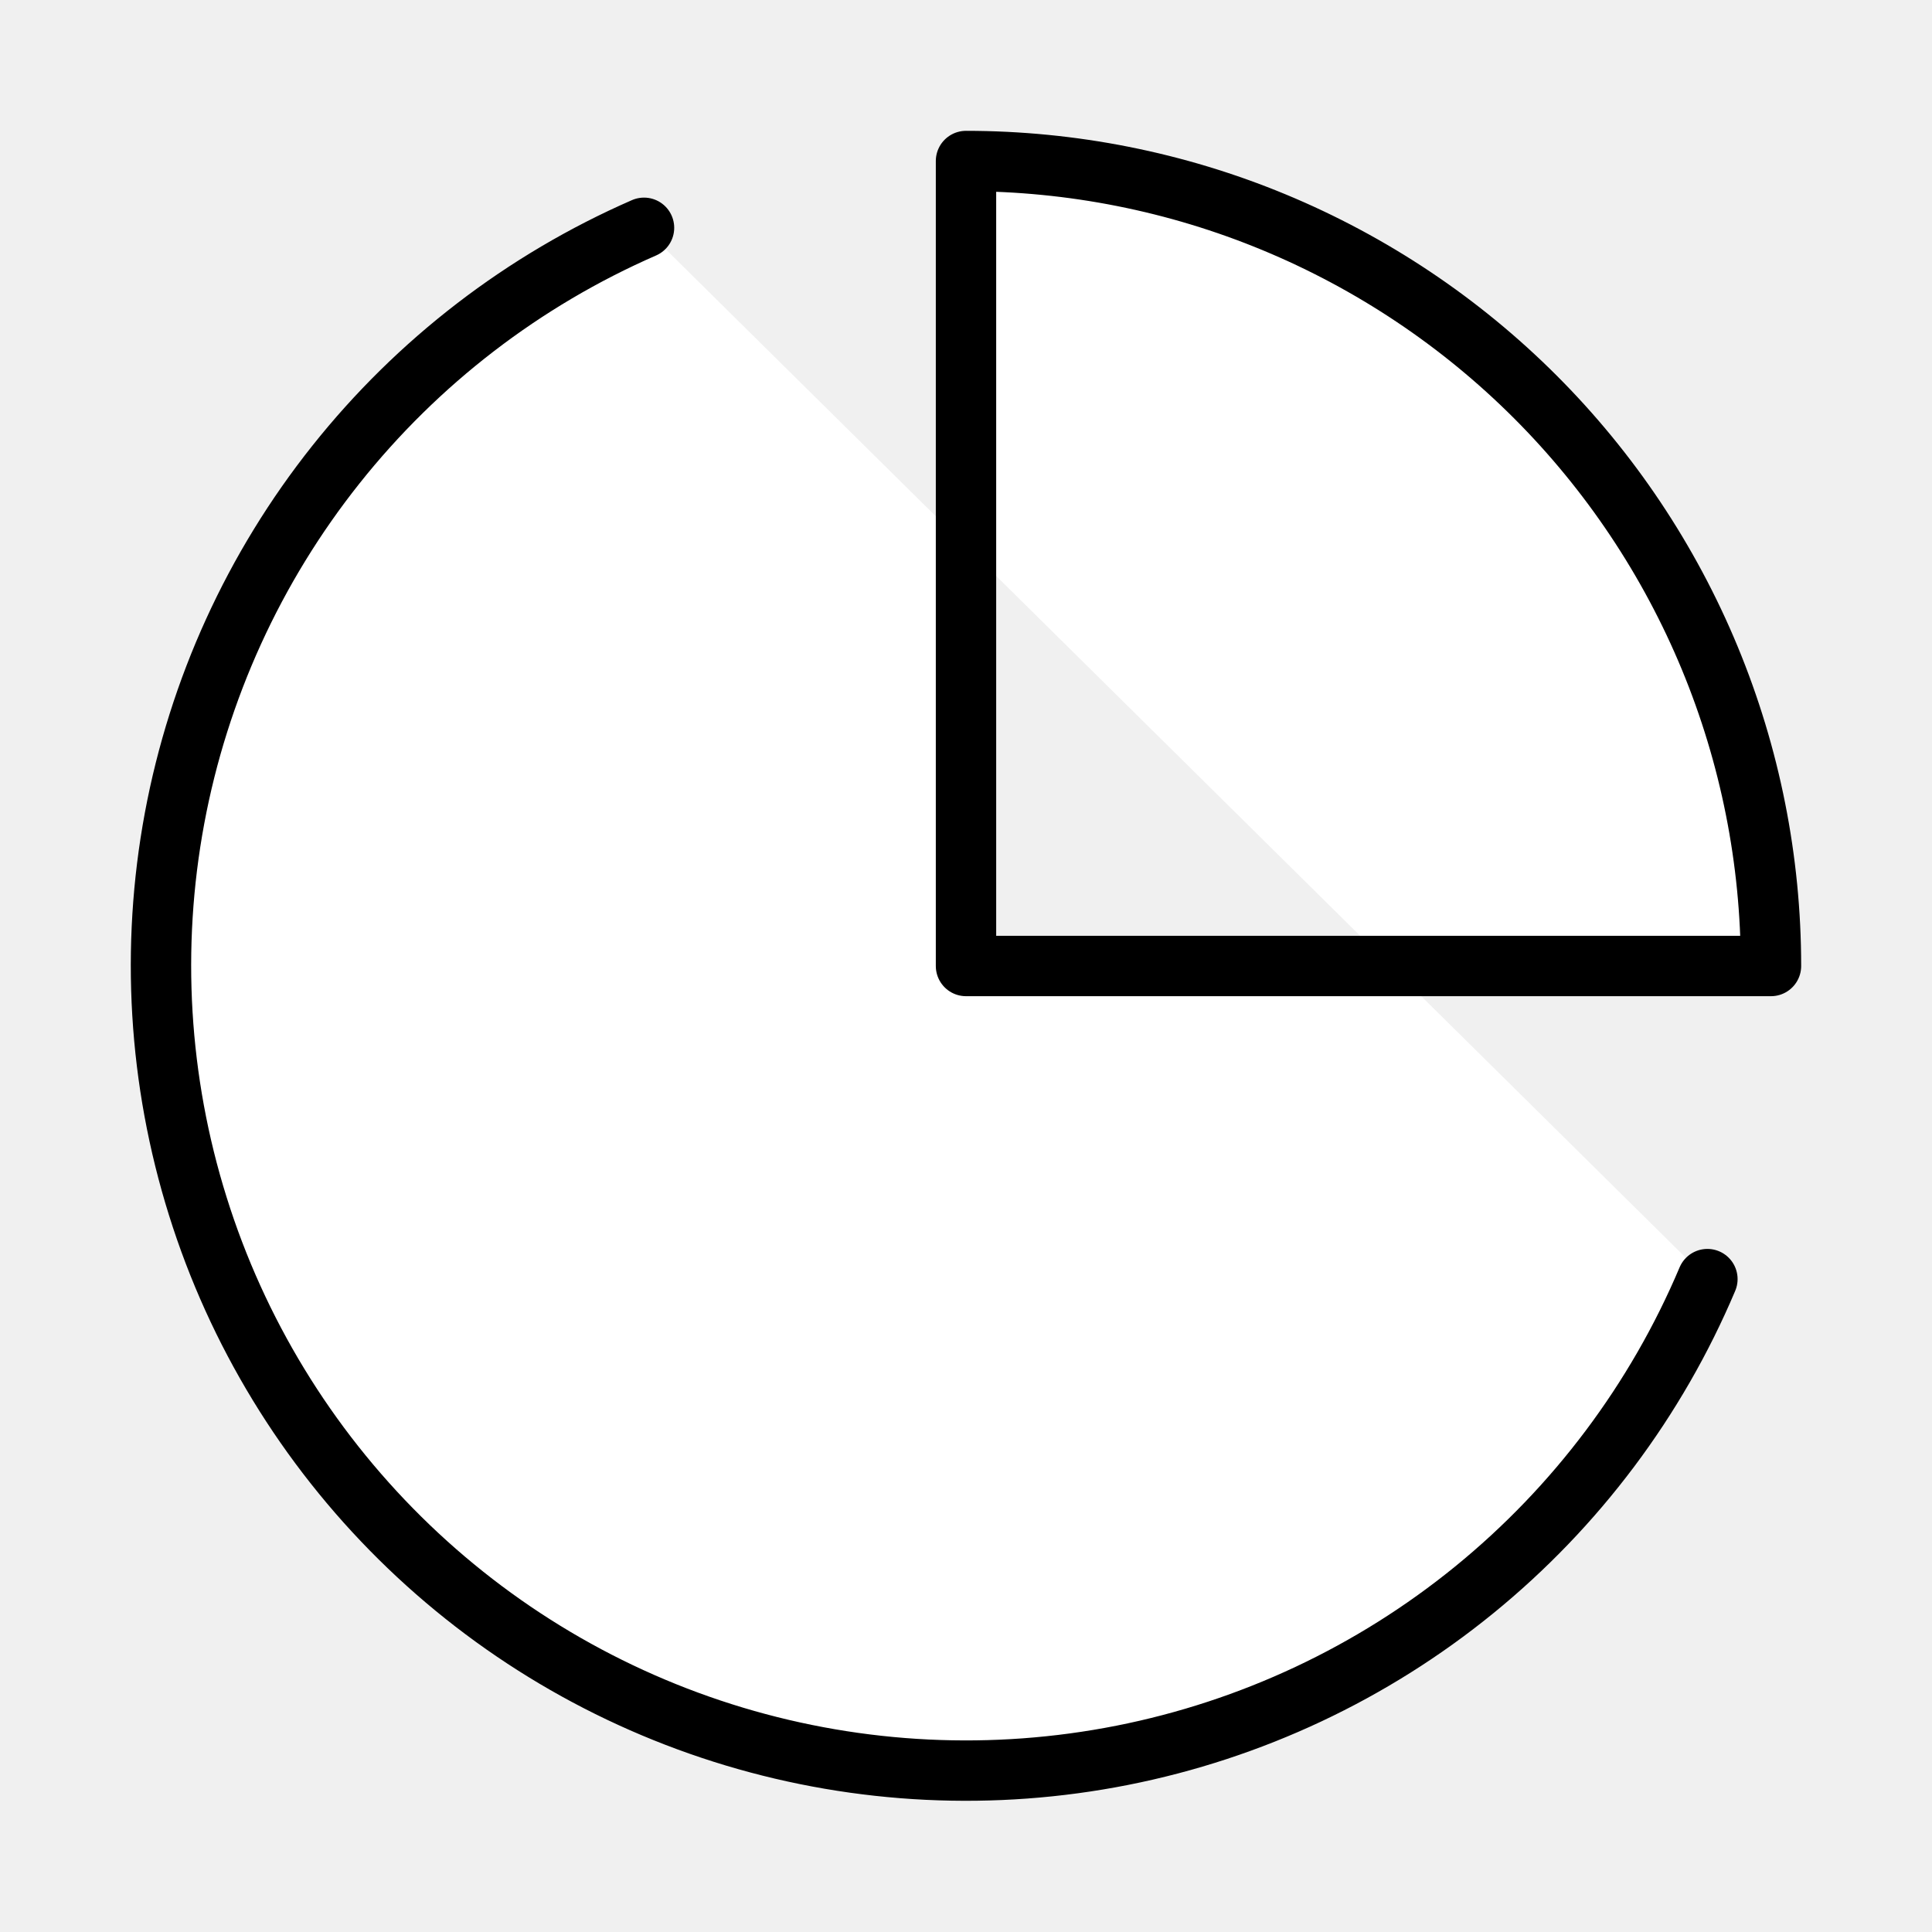
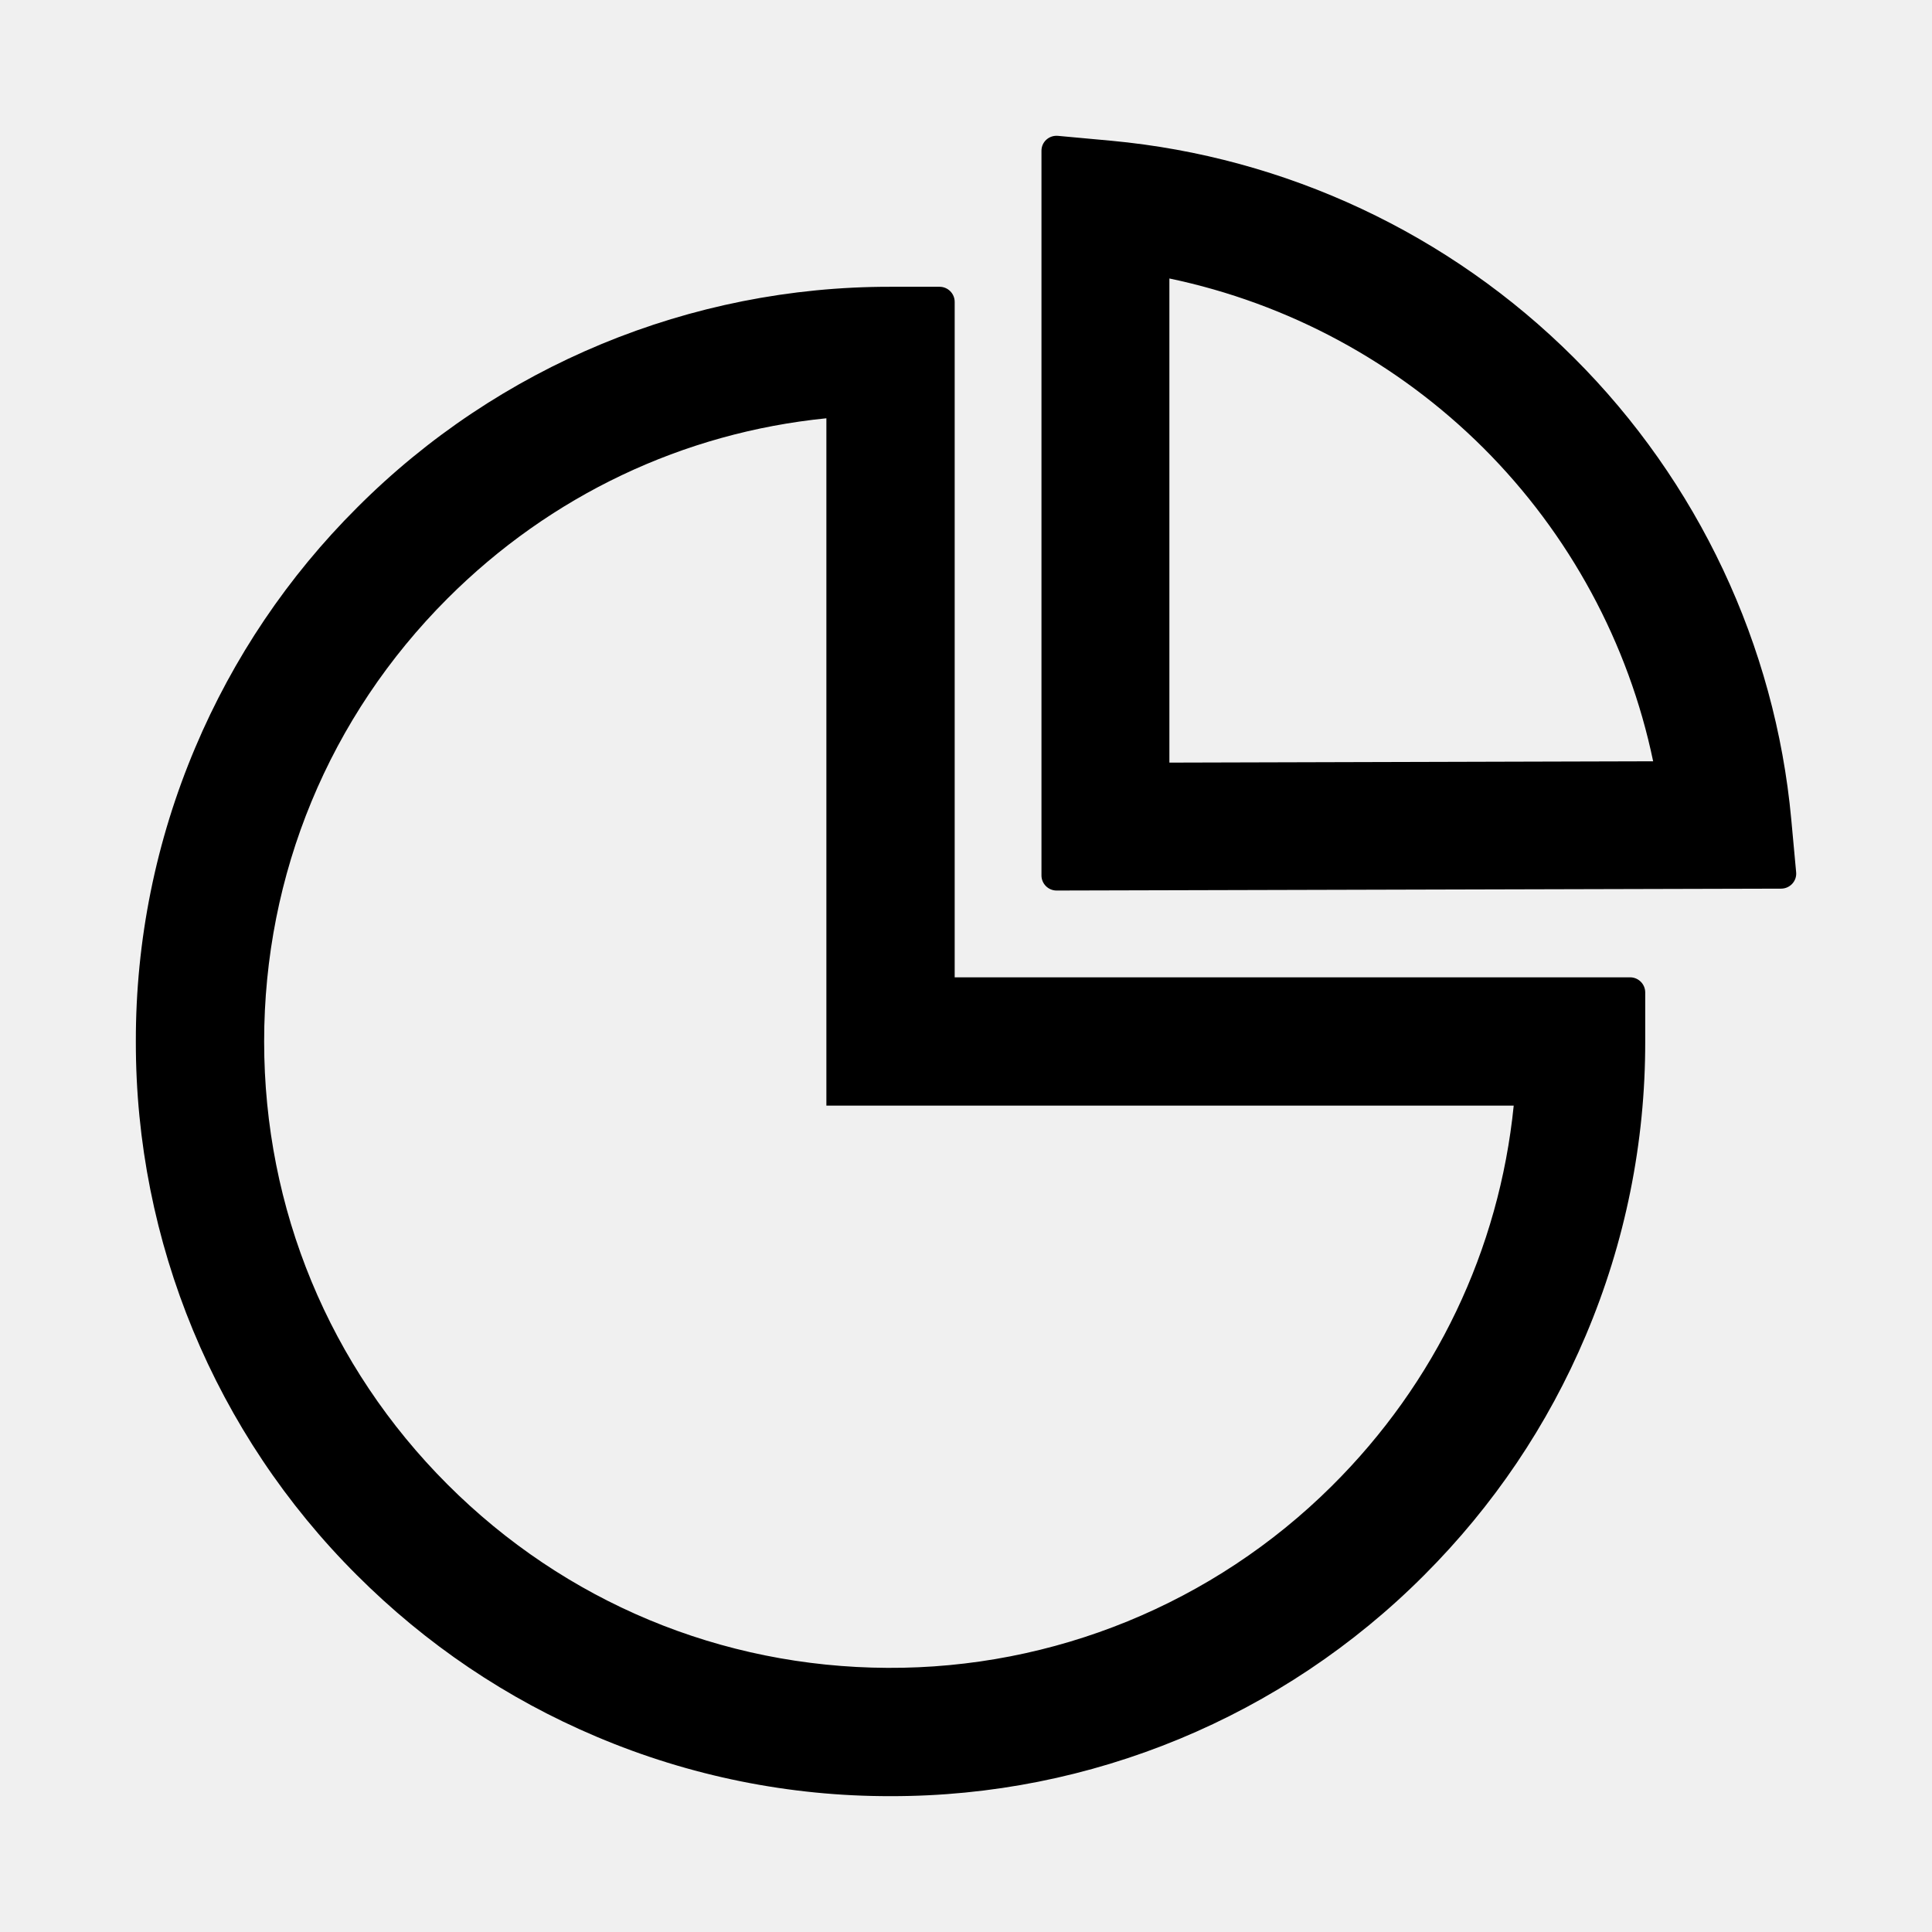
- <svg xmlns="http://www.w3.org/2000/svg" width="32" height="32" viewBox="0 0 32 32">
-   <path d="M28.28 21.186C27.432 23.192 26.105 24.96 24.416 26.335C22.727 27.71 20.726 28.65 18.59 29.073C16.453 29.496 14.246 29.389 12.16 28.762C10.075 28.135 8.174 27.007 6.625 25.475C5.077 23.944 3.926 22.057 3.276 19.978C2.625 17.9 2.493 15.694 2.891 13.553C3.29 11.412 4.207 9.401 5.563 7.696C6.918 5.991 8.671 4.644 10.667 3.773M29.333 16C29.333 14.249 28.988 12.515 28.318 10.897C27.648 9.28 26.666 7.81 25.428 6.572C24.19 5.334 22.72 4.352 21.102 3.681C19.485 3.011 17.751 2.667 16 2.667V16H29.333Z" stroke="currentColor" fill="white" stroke-linecap="round" stroke-linejoin="round" />
+ <svg xmlns="http://www.w3.org/2000/svg" width="24" height="24" viewBox="0 0 1024 1024">
+   <path fill="currentColor" d="M864 518H506V160c0-4.4-3.6-8-8-8h-26a398.46 398.46 0 0 0-282.8 117.1a398.2 398.2 0 0 0-85.7 127.1A397.6 397.6 0 0 0 72 552a398.46 398.46 0 0 0 117.1 282.8c36.7 36.7 79.5 65.6 127.1 85.7A397.6 397.6 0 0 0 472 952a398.46 398.46 0 0 0 282.8-117.1c36.7-36.7 65.6-79.5 85.7-127.1A397.6 397.6 0 0 0 872 552v-26c0-4.4-3.6-8-8-8M705.7 787.8A331.6 331.6 0 0 1 470.4 884c-88.1-.4-170.9-34.9-233.2-97.2C174.5 724.1 140 640.7 140 552s34.5-172.1 97.2-234.8c54.6-54.6 124.9-87.9 200.8-95.5V586h364.3c-7.7 76.3-41.3 147-96.6 201.8M952 462.4l-2.6-28.2c-8.5-92.1-49.4-179-115.2-244.6A399.4 399.4 0 0 0 589 74.6L560.7 72c-4.7-.4-8.7 3.2-8.7 7.9V464c0 4.4 3.6 8 8 8l384-1c4.7 0 8.4-4 8-8.6m-332.2-58.2V147.6a332.24 332.24 0 0 1 166.4 89.8c45.7 45.6 77 103.6 90 166.1z" />
</svg>
